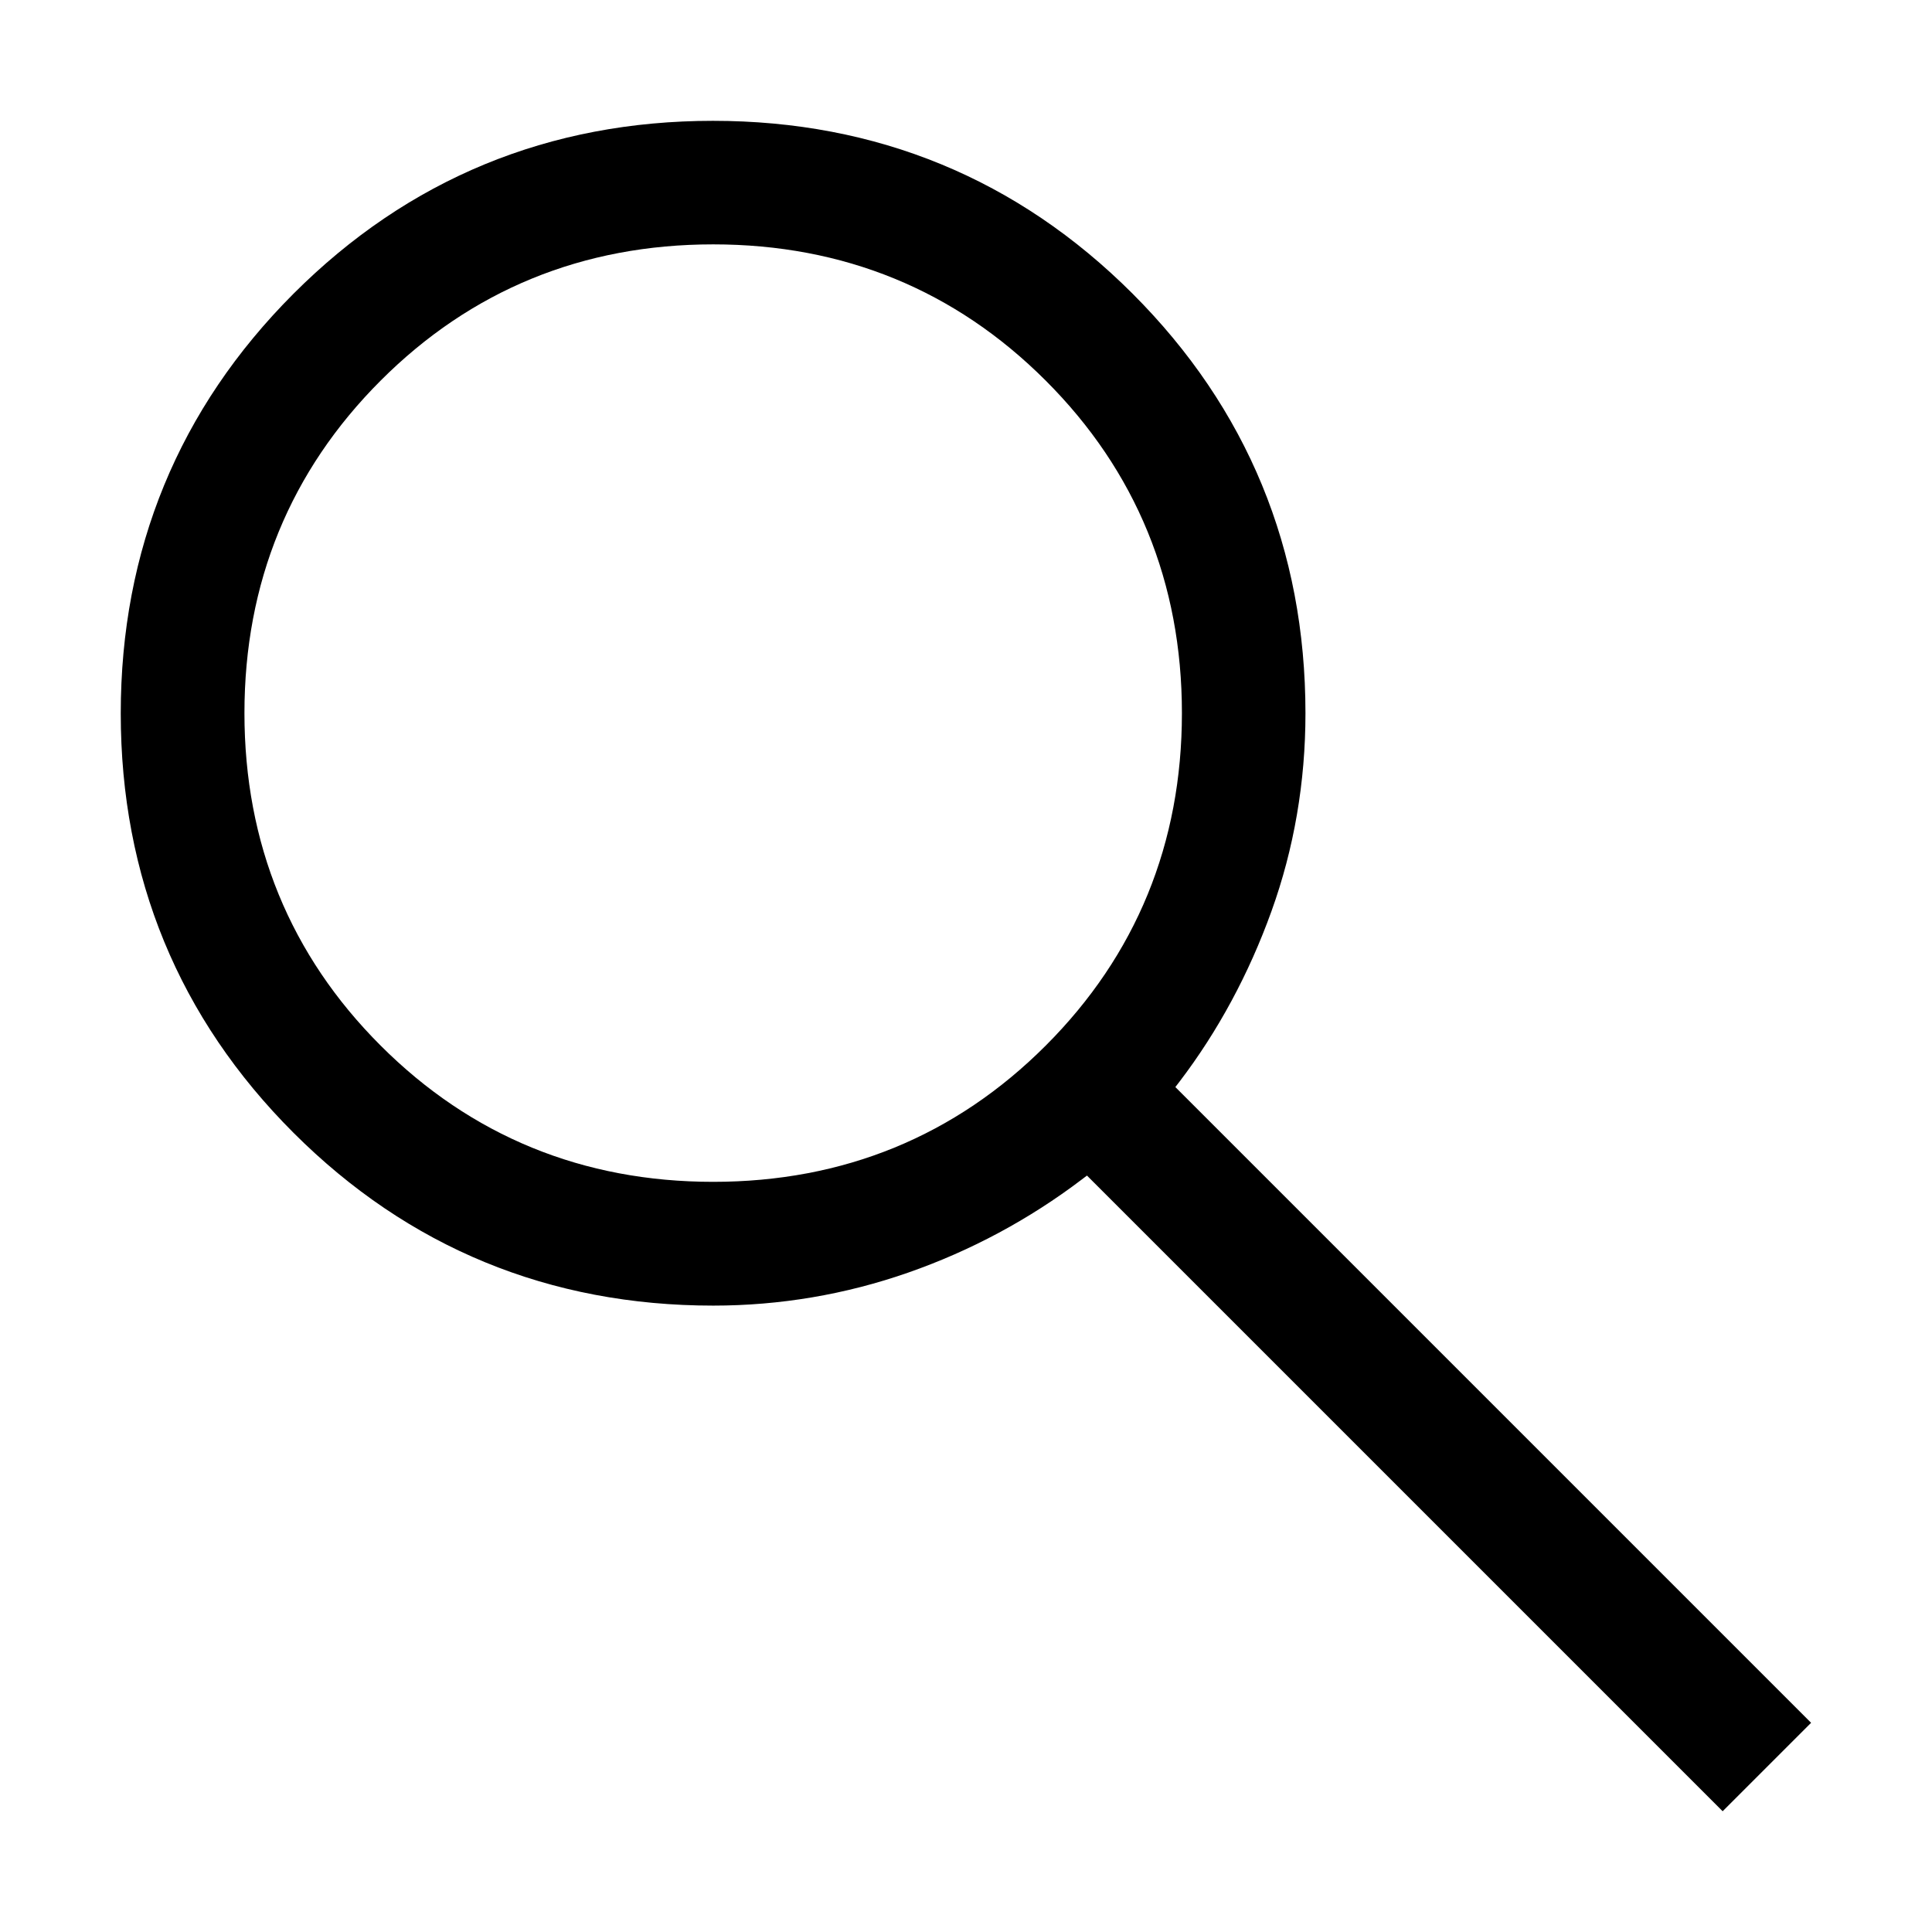
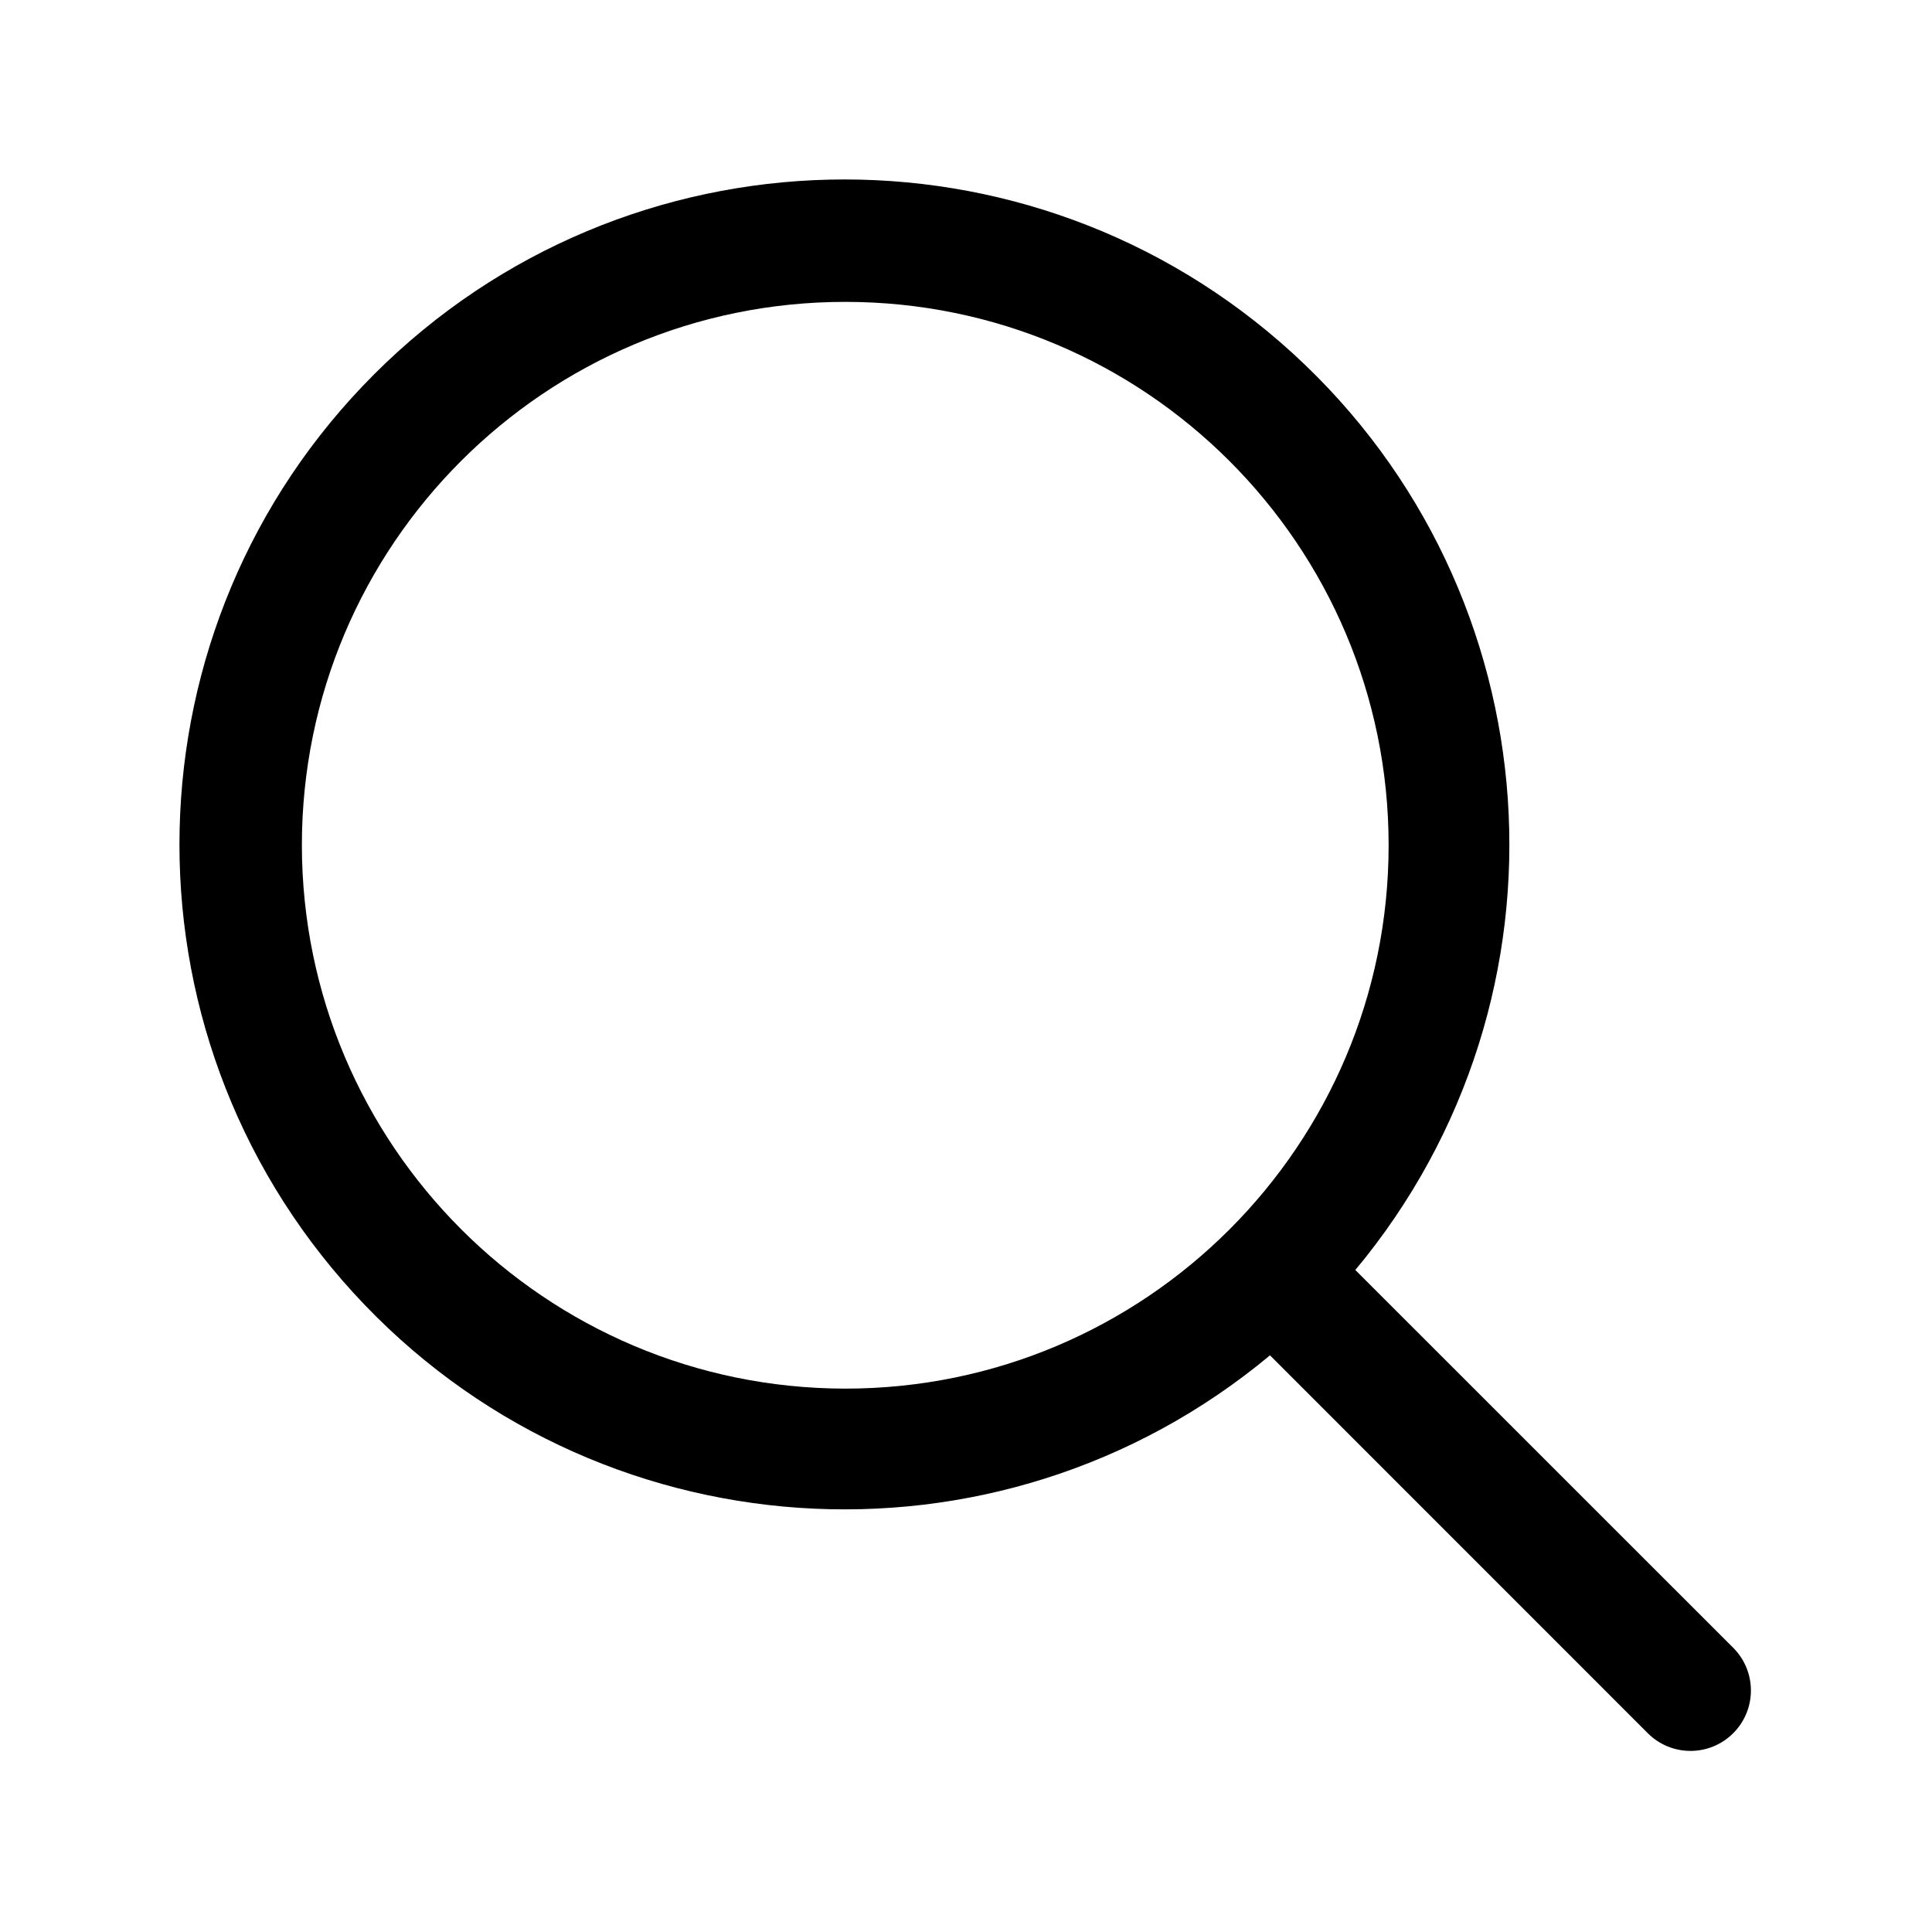
- <svg xmlns="http://www.w3.org/2000/svg" id="b" viewBox="0 0 256 256">
-   <path d="M144.04,155.76l-.7,.53c-6.96,5.28-14.7,9.44-23.01,12.34-8.3,2.9-16.98,4.37-25.82,4.37-21.7,0-40.41-7.7-55.61-22.89-15.2-15.19-22.9-33.89-22.9-55.58s7.7-40.4,22.89-55.61c15.19-15.2,33.89-22.91,55.58-22.91s40.4,7.71,55.6,22.9c15.2,15.2,22.91,33.9,22.91,55.61,0,9.1-1.51,17.92-4.5,26.21-2.99,8.31-7.1,15.92-12.2,22.61l-.54,.7,84.24,84.24-11.72,11.72-84.24-84.24ZM94.5,32.38c-17.26,0-32.09,6.07-44.06,18.05-11.98,11.98-18.05,26.8-18.05,44.06s6.07,32.09,18.05,44.06c11.98,11.98,26.8,18.05,44.06,18.05s32.09-6.07,44.06-18.05c11.98-11.98,18.05-26.8,18.05-44.06s-6.07-32.09-18.05-44.06c-11.98-11.98-26.8-18.05-44.06-18.05Z" />
+ <svg xmlns="http://www.w3.org/2000/svg" viewBox="0 0 256 256" fill="currentColor">
+   <path d="M229.66,218.34l-50.07-50.06a88.11,88.11,0,1,0-11.31,11.31l50.06,50.07a8,8,0,0,0,11.32-11.32ZM40,112a72,72,0,1,1,72,72A72.08,72.08,0,0,1,40,112Z" />
</svg>
